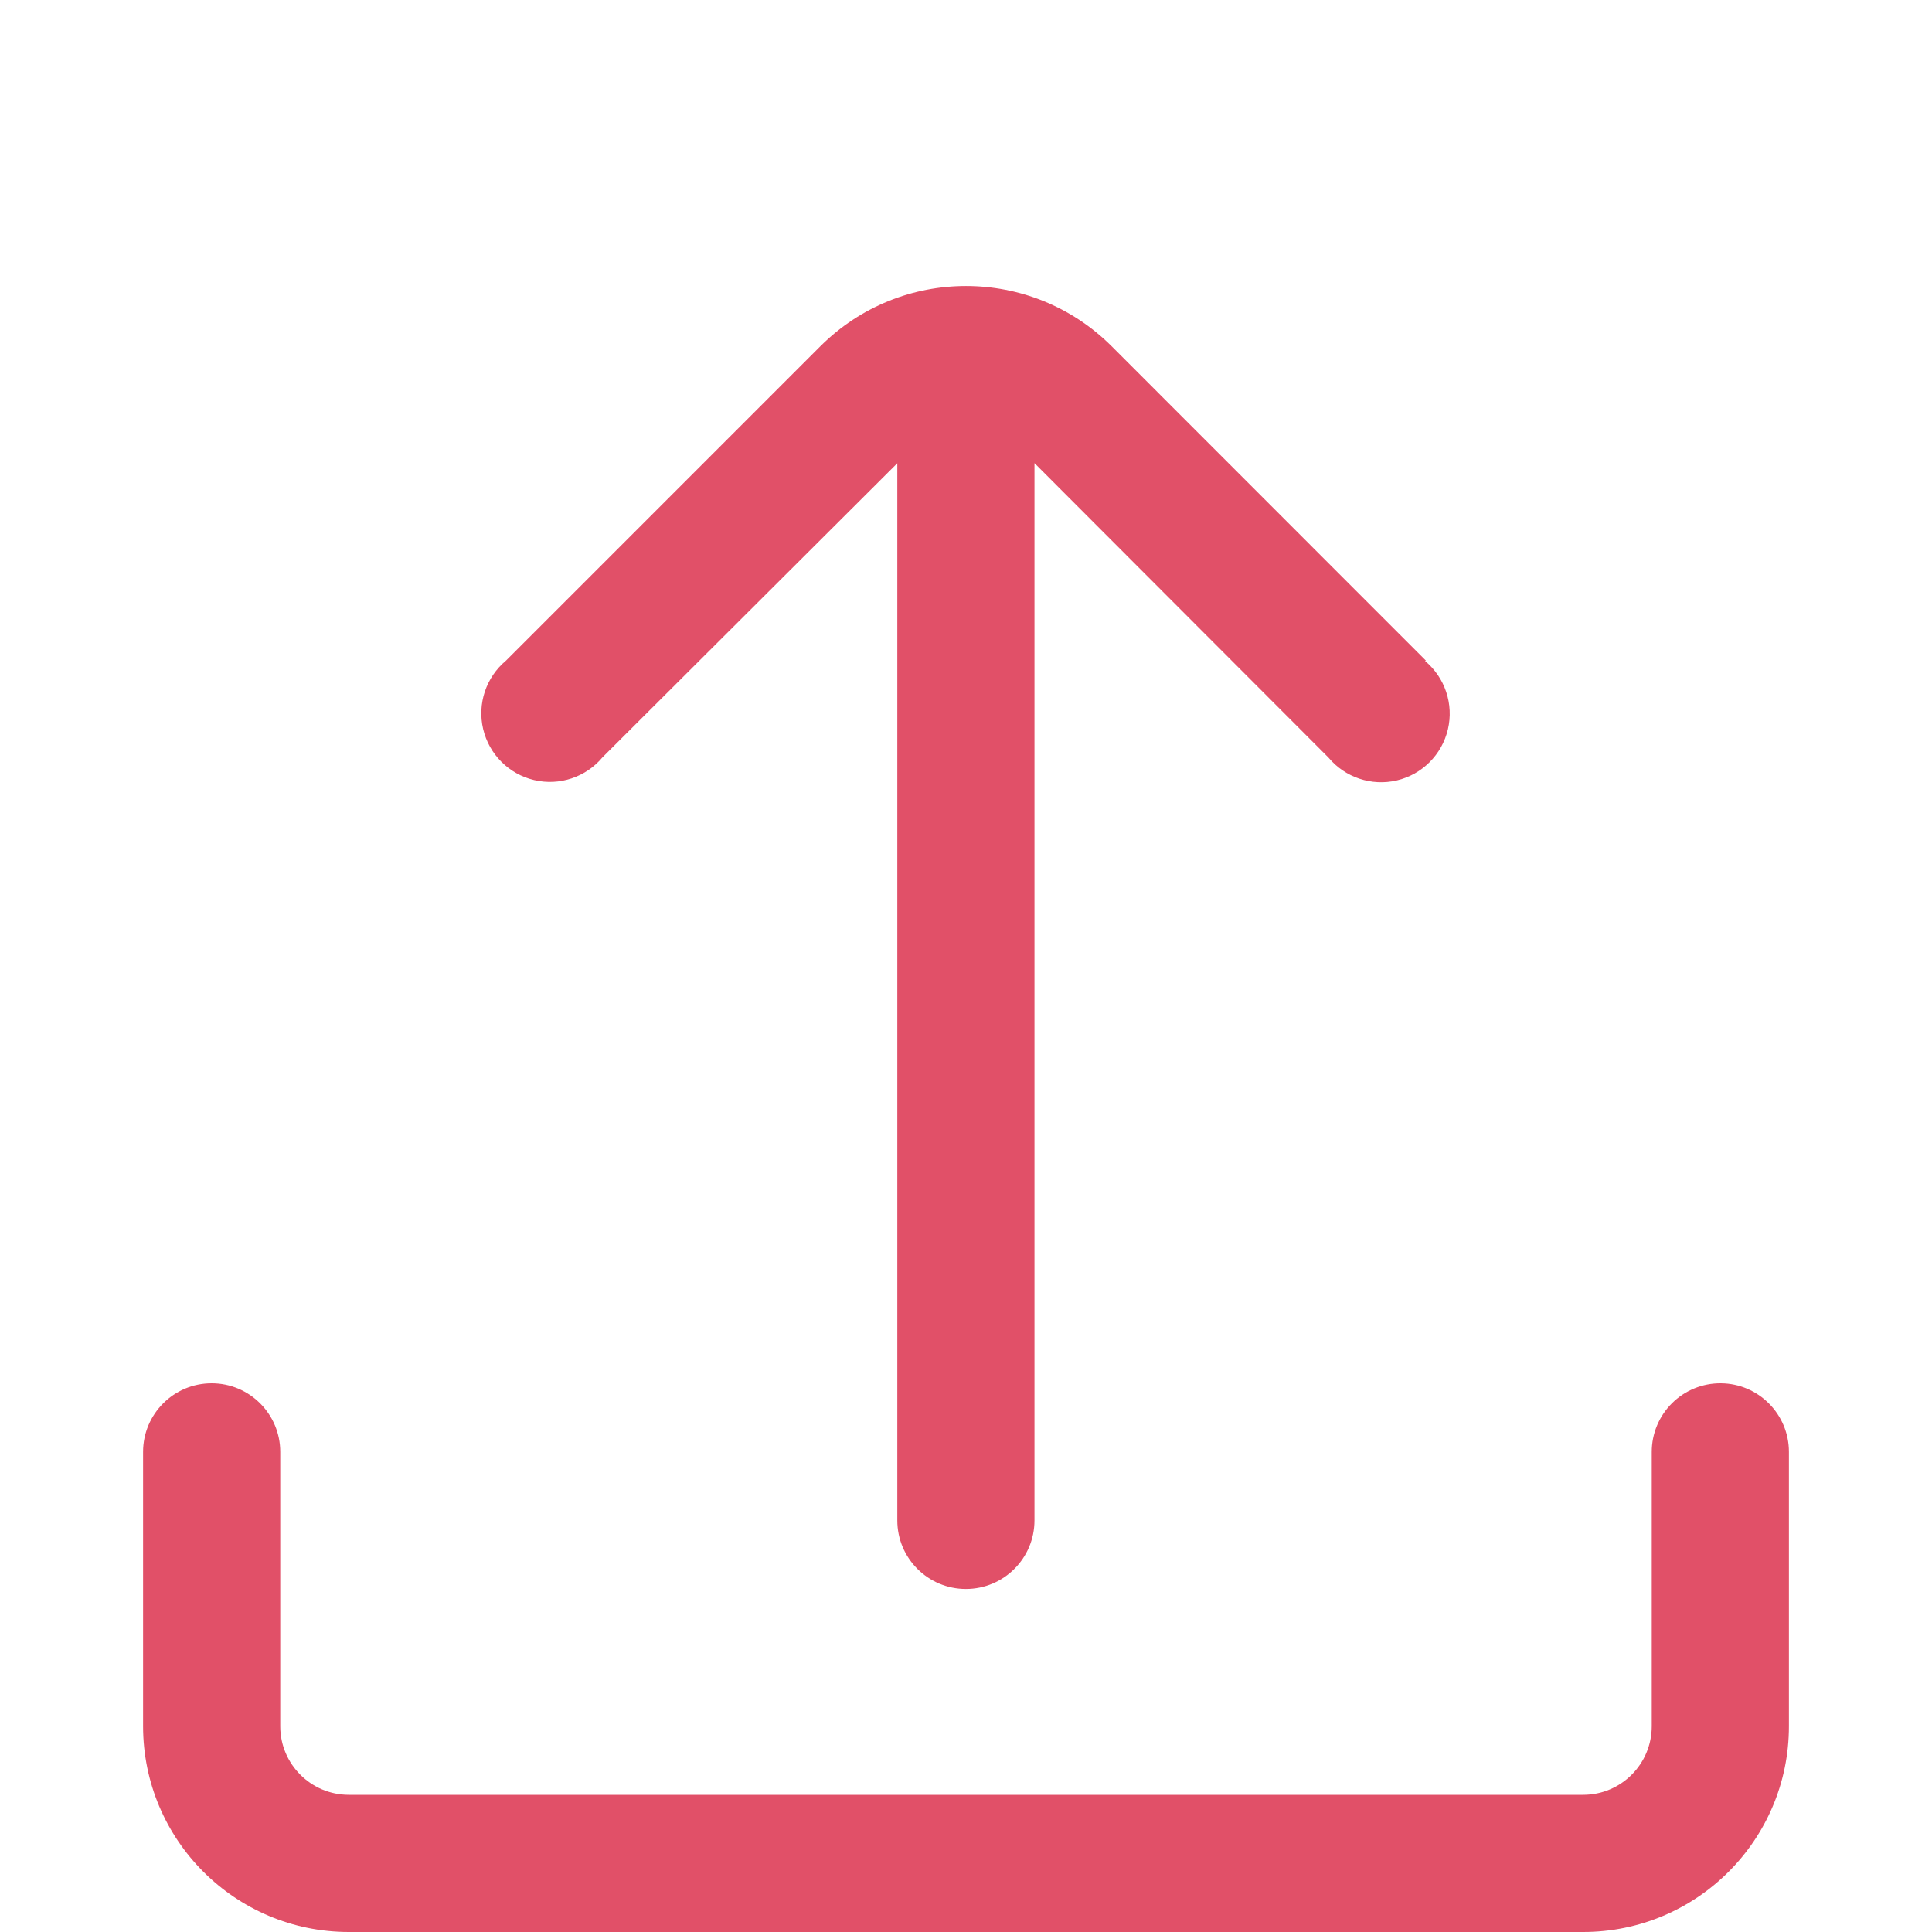
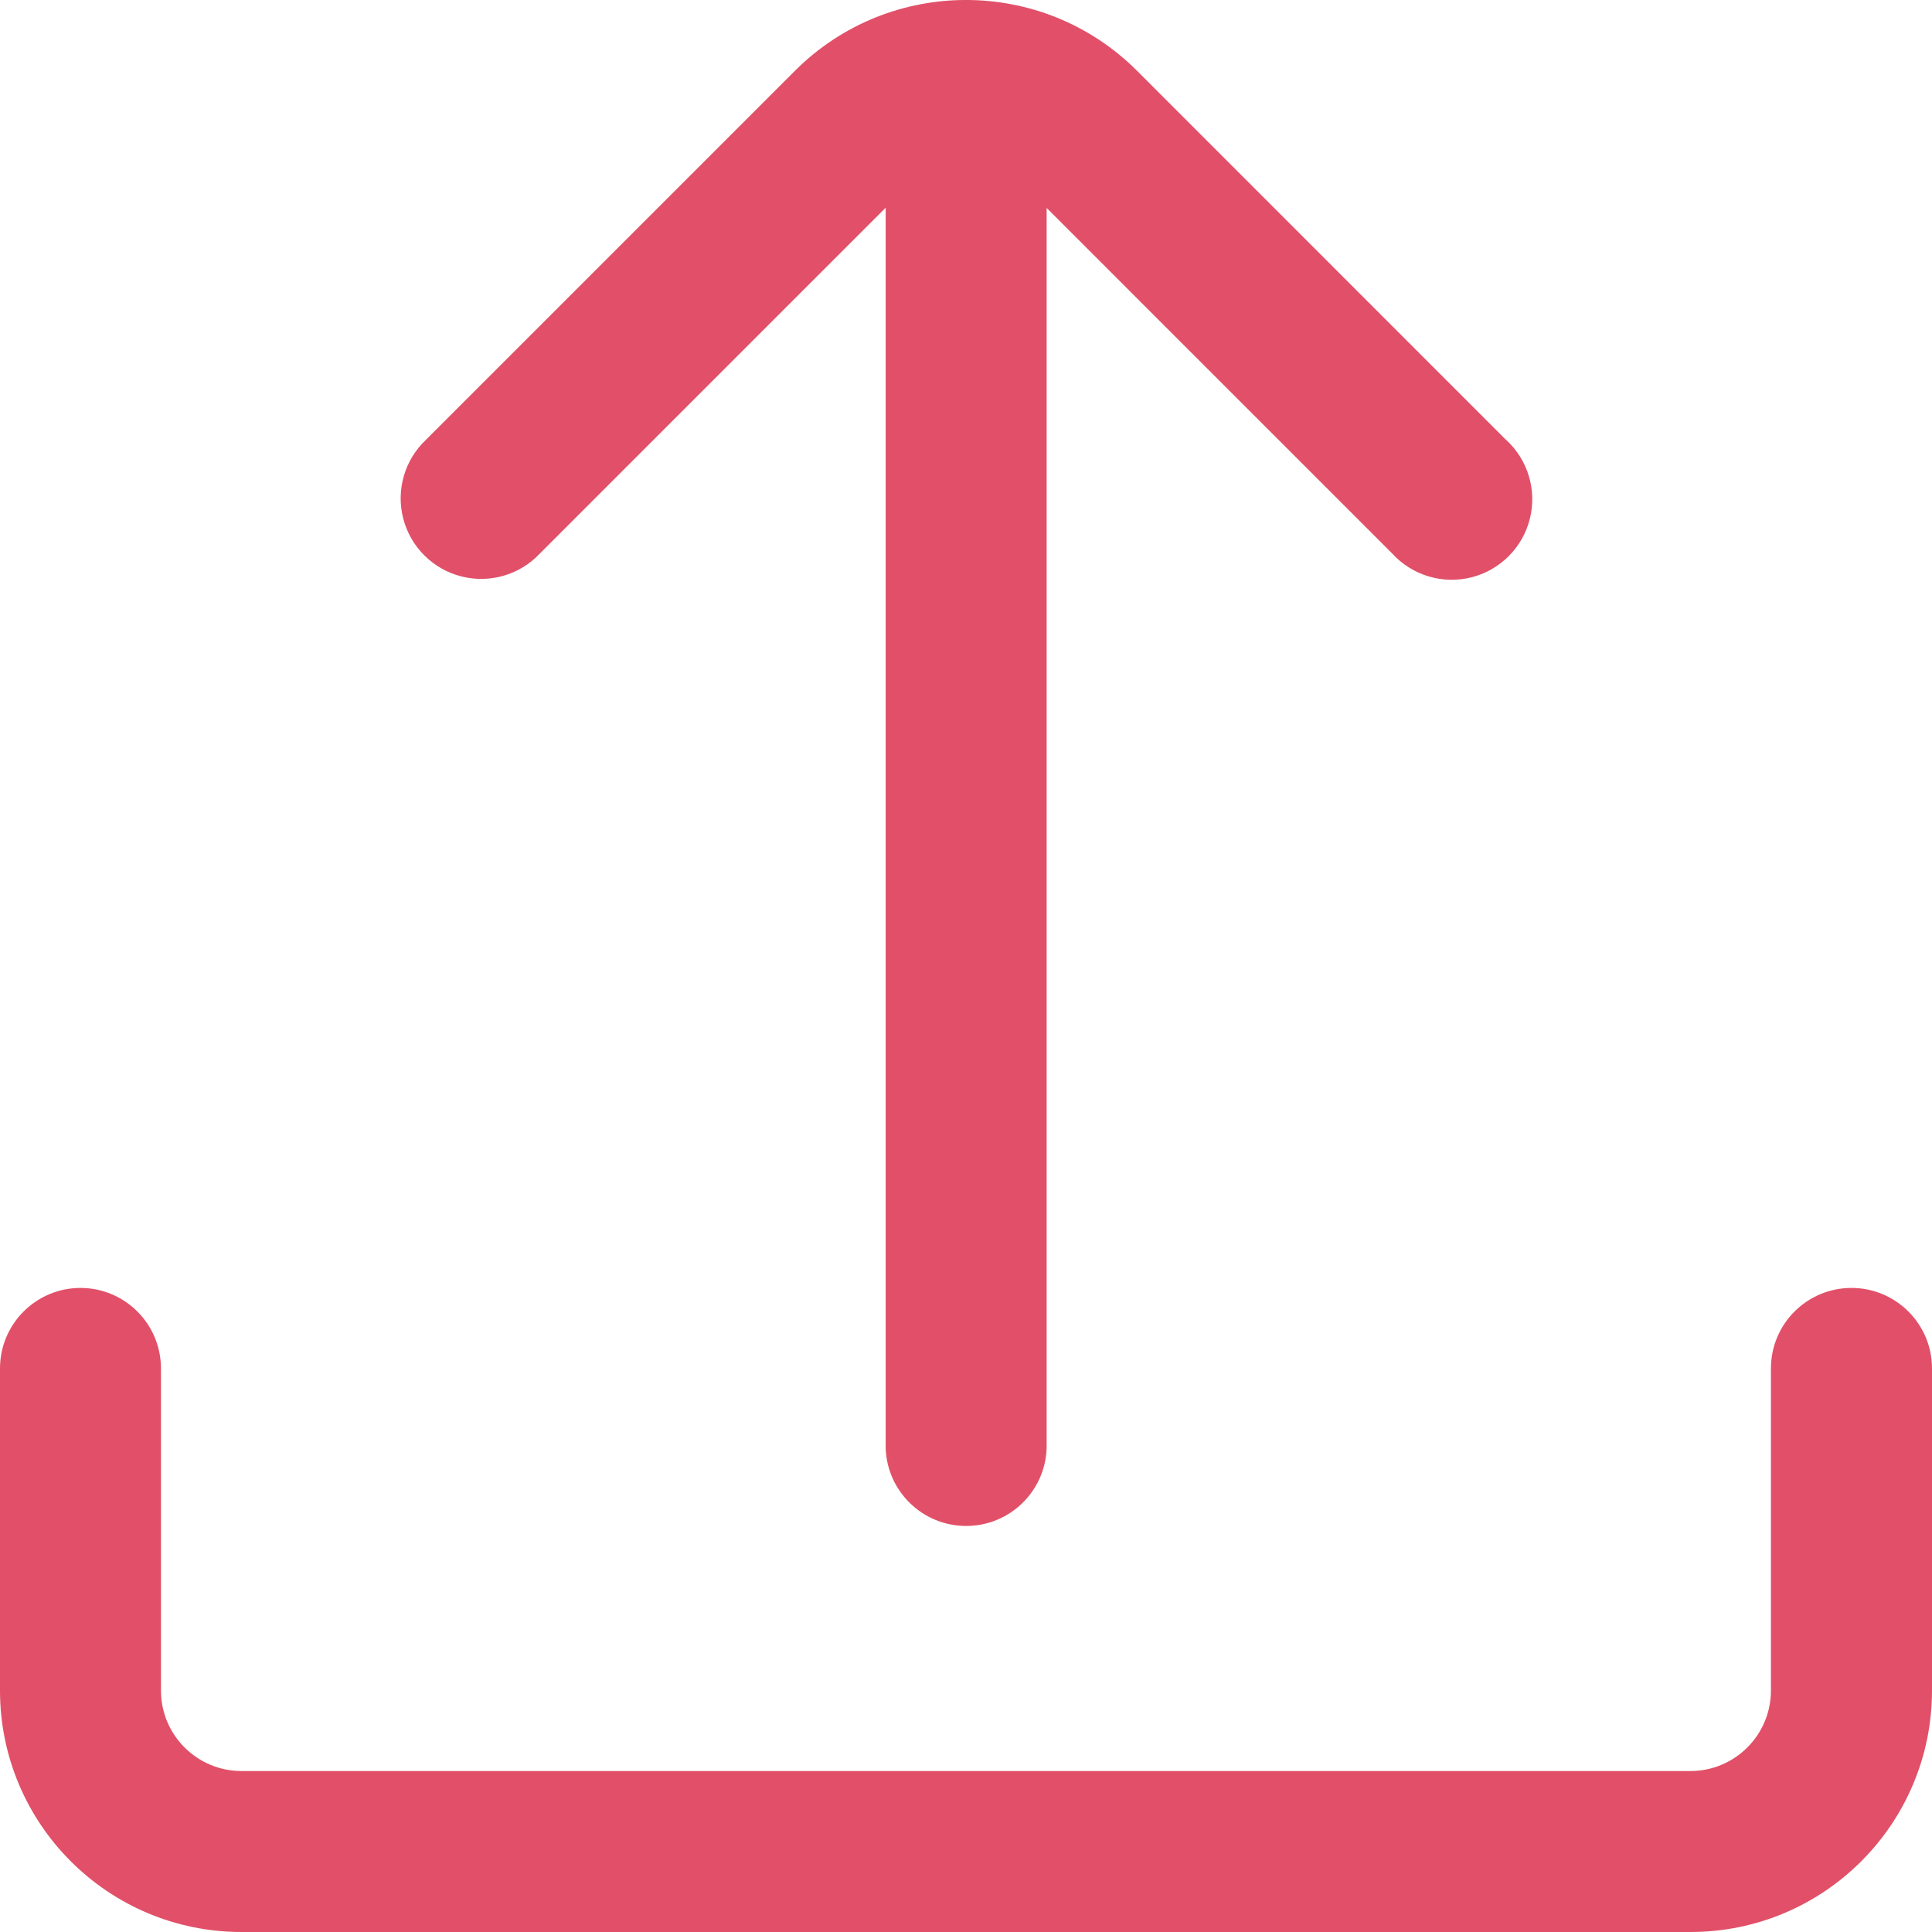
- <svg xmlns="http://www.w3.org/2000/svg" width="18" height="18" viewBox="0 0 18 18">
+ <svg xmlns="http://www.w3.org/2000/svg" width="19" height="19" viewBox="0 0 19 19">
  <defs>
    <clipPath id="clip-path">
-       <rect id="Rectangle_2305" data-name="Rectangle 2305" width="18" height="18" transform="translate(860 455)" fill="#e15068" />
+       <path id="Rectangle_2444" fill="#e15068" stroke="#707070" d="M0 0H19V19H0z" transform="translate(797 177)" />
    </clipPath>
+     <style>
+             .cls-3{fill:#e15068}
+         </style>
  </defs>
-   <g id="share-icon" transform="translate(-860 -455)" clip-path="url(#clip-path)">
-     <g id="fi-sr-upload" transform="translate(860 455)">
-       <path id="Path_12407" data-name="Path 12407" d="M14.056,12.639v2.556a.639.639,0,0,1-.639.639H1.917a.639.639,0,0,1-.639-.639V12.639A.639.639,0,0,0,.639,12h0A.639.639,0,0,0,0,12.639v2.556a1.917,1.917,0,0,0,1.917,1.917h11.5a1.917,1.917,0,0,0,1.917-1.917V12.639A.639.639,0,0,0,14.7,12h0A.639.639,0,0,0,14.056,12.639Z" transform="translate(1.333 0.888)" fill="#e15068" />
-       <path id="Path_12408" data-name="Path 12408" d="M12.508,3.49,9.578.559a1.921,1.921,0,0,0-2.71,0L3.937,3.49a.639.639,0,1,0,.9.9L7.583,1.651V11.5a.639.639,0,1,0,1.278,0V1.65L11.6,4.393a.639.639,0,1,0,.9-.9Z" transform="translate(0.777 2.665)" fill="#e15068" />
+   <g id="share-icon" clip-path="url(#clip-path)" transform="translate(-797 -177)">
+     <g id="fi-rr-upload" transform="translate(797 177)">
+       <path id="Path_13593" d="M17.416 13.458v3.167a.792.792 0 0 1-.792.792H2.375a.792.792 0 0 1-.792-.792v-3.167a.792.792 0 0 0-.792-.792.792.792 0 0 0-.791.792v3.167A2.375 2.375 0 0 0 2.375 19h14.25A2.375 2.375 0 0 0 19 16.625v-3.167a.792.792 0 0 0-.792-.792.792.792 0 0 0-.792.792z" class="cls-3" />
+       <path id="Path_13594" d="M14.809 4.324L11.179.693a2.38 2.38 0 0 0-3.358 0L4.19 4.324a.792.792 0 1 0 1.12 1.119l3.4-3.4v12.2a.792.792 0 0 0 1.583 0V2.045l3.4 3.4a.792.792 0 1 0 1.119-1.119z" class="cls-3" />
    </g>
  </g>
</svg>
